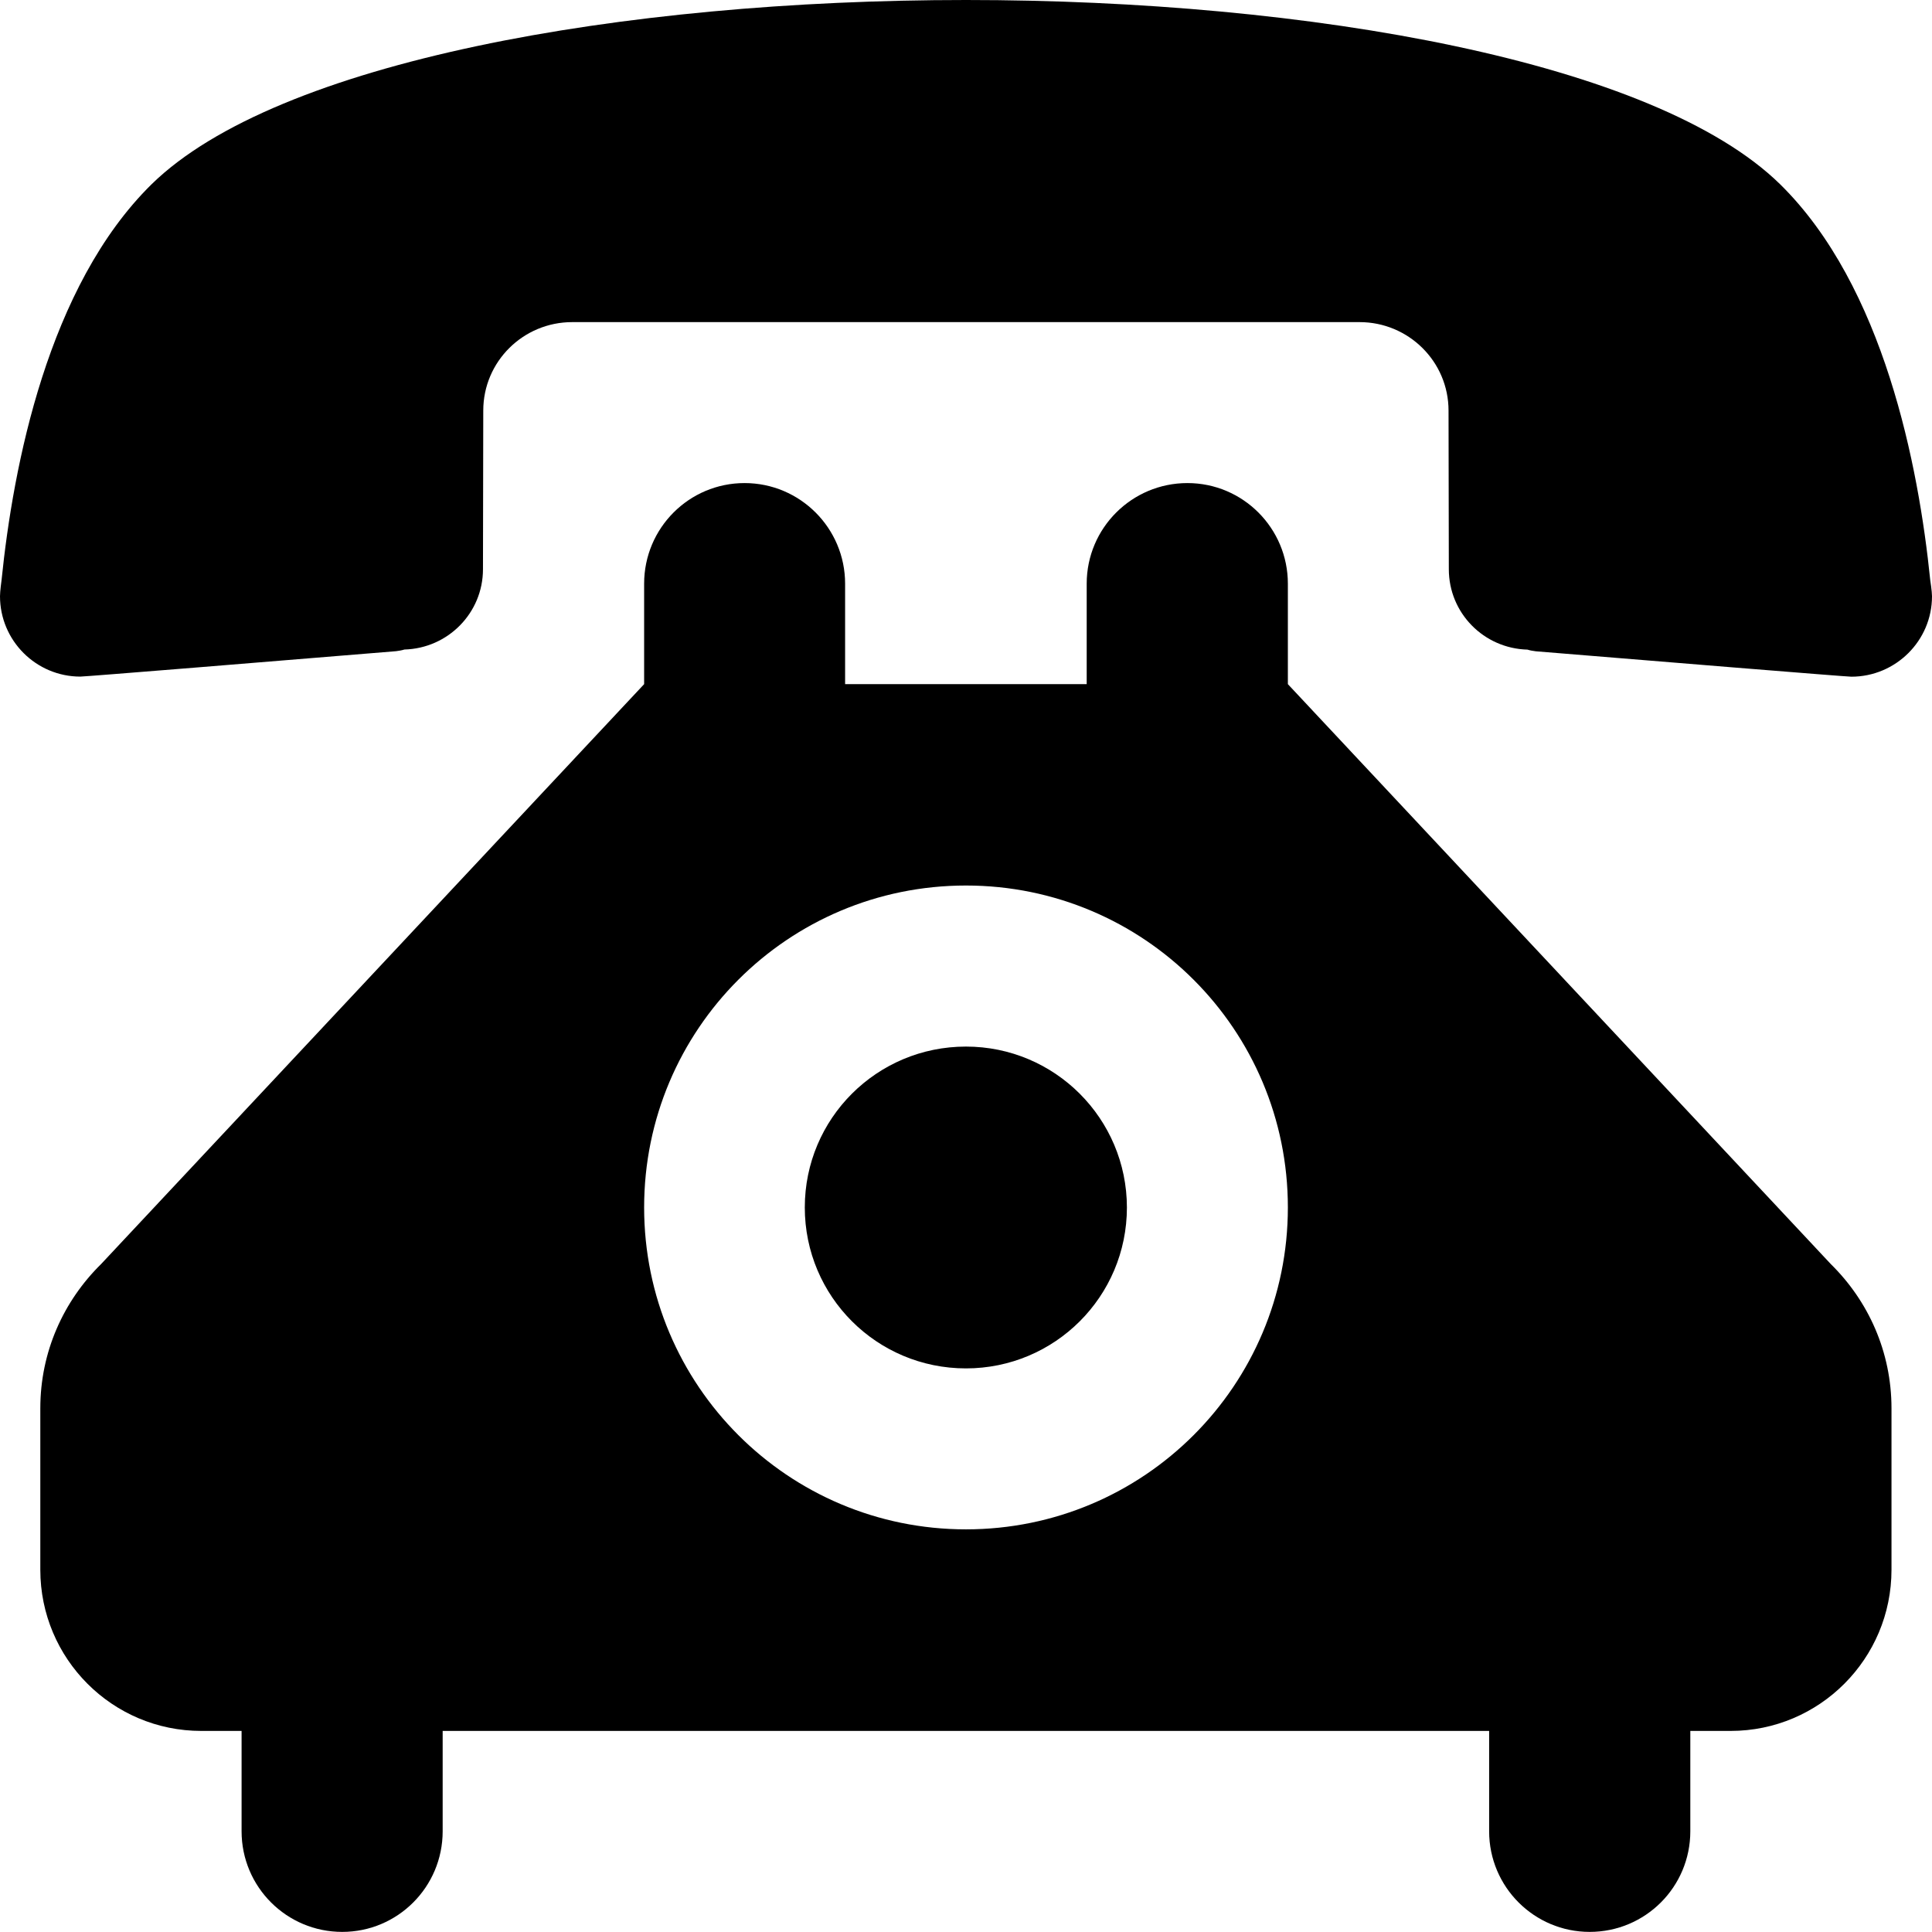
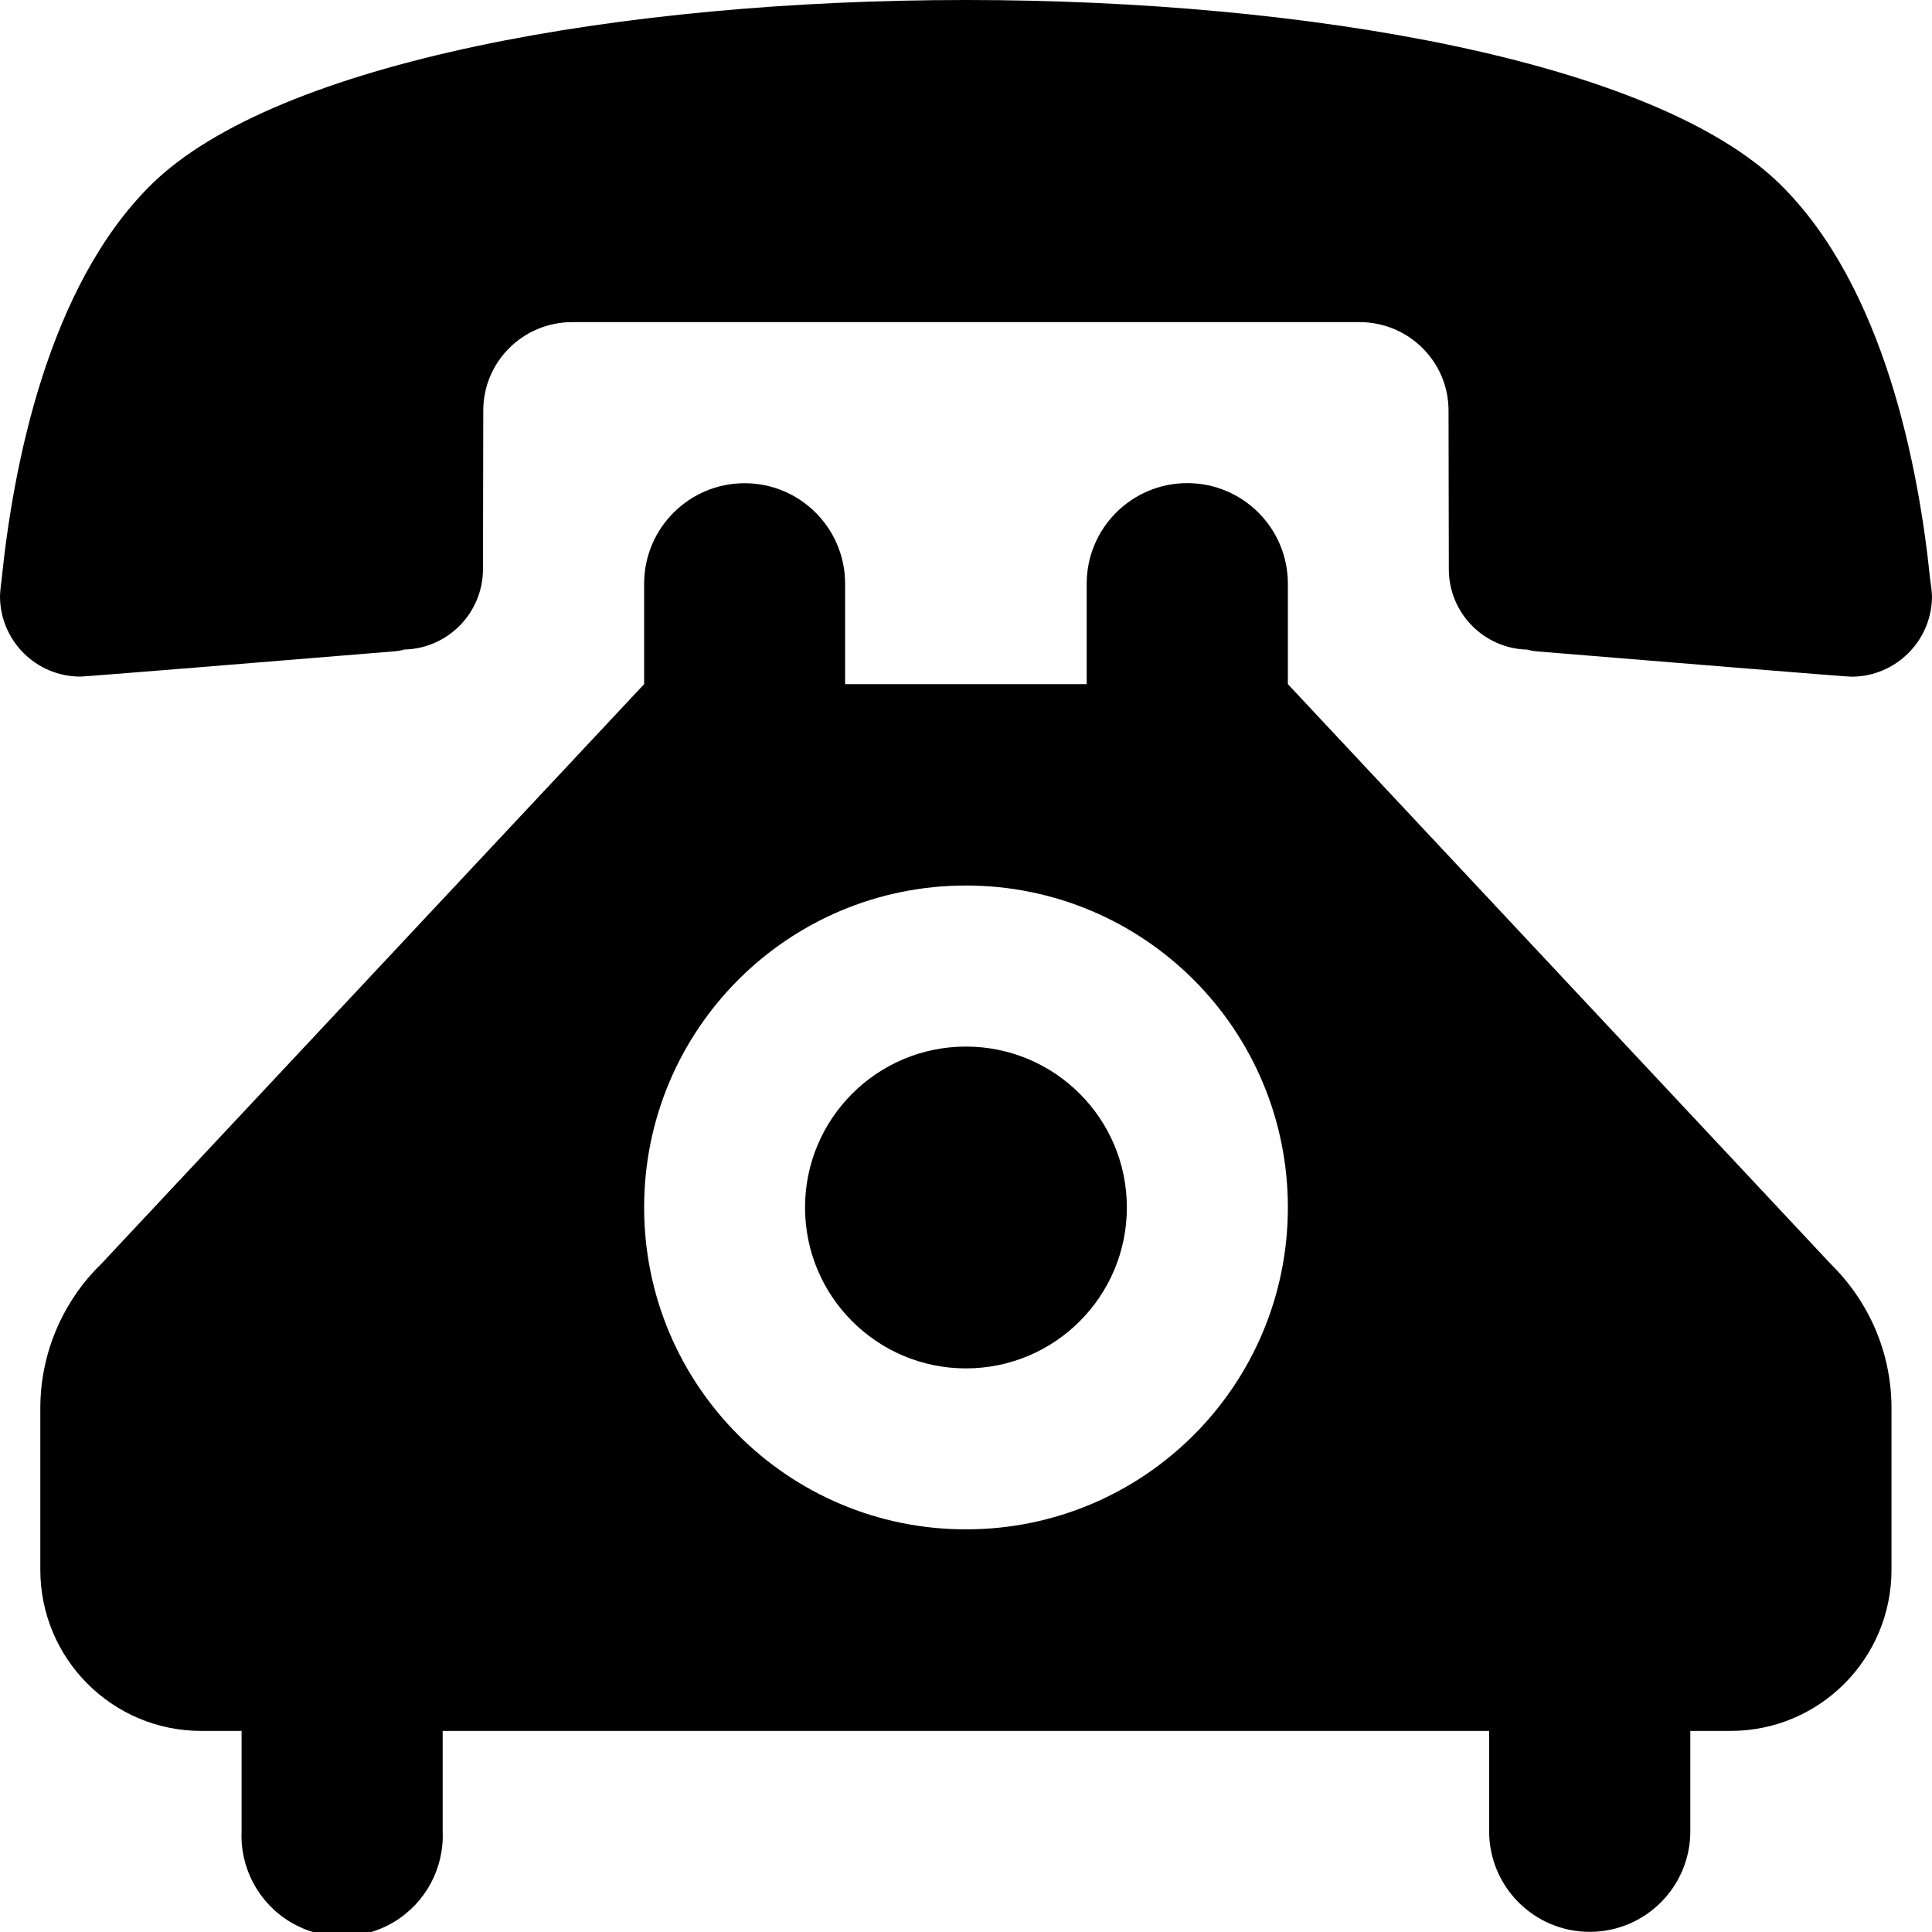
- <svg xmlns="http://www.w3.org/2000/svg" version="1.1" id="Layer_1" x="0px" y="0px" width="19.697px" height="19.696px" viewBox="0 0 19.697 19.696" enable-background="new 0 0 19.697 19.696" xml:space="preserve">
-   <path d="M9.848,0C6.34,0,2.823,0.628,1.546,1.878c-1.058,1.04-1.412,2.874-1.53,4.035c0,0-0.016,0.115-0.016,0.165 c0,0.454,0.369,0.82,0.819,0.82c0.054,0,2.028-0.161,3.218-0.259c0.029-0.004,0.058-0.008,0.086-0.017 C4.566,6.61,4.924,6.25,4.924,5.803l0.003-1.617c0-0.5,0.407-0.902,0.907-0.902h8.027c0.499,0,0.907,0.402,0.907,0.902l0.003,1.617 c0,0.447,0.356,0.808,0.802,0.82c0.027,0.009,0.056,0.013,0.085,0.017c1.19,0.098,3.164,0.259,3.217,0.259 c0.451,0,0.822-0.366,0.822-0.82c0-0.05-0.018-0.165-0.018-0.165c-0.118-1.161-0.472-2.995-1.53-4.035 C16.873,0.628,13.356,0,9.848,0z M9.848,10.67c-0.908,0-1.643,0.733-1.643,1.64c0,0.907,0.734,1.641,1.643,1.641 c0.906,0,1.641-0.733,1.641-1.641C11.488,11.404,10.754,10.67,9.848,10.67z M8.616,6.975V5.951c0-0.567-0.46-1.026-1.025-1.026 c-0.566,0-1.024,0.459-1.024,1.026v1.024l-5.537,5.913c-0.382,0.376-0.619,0.894-0.619,1.47v1.646c0,0.907,0.734,1.643,1.641,1.643 h0.411v1.023c0,0.568,0.46,1.026,1.026,1.026c0.565,0,1.024-0.458,1.024-1.026v-1.023h10.669v1.023c0,0.568,0.46,1.026,1.025,1.026 c0.567,0,1.026-0.458,1.026-1.026v-1.023h0.411c0.905,0,1.64-0.735,1.64-1.643v-1.646c0-0.576-0.236-1.094-0.618-1.47L13.13,6.975 V5.951c0-0.567-0.459-1.026-1.024-1.026c-0.567,0-1.027,0.459-1.027,1.026v1.024H8.616z M9.848,9.028 c1.814,0,3.282,1.468,3.282,3.282s-1.468,3.282-3.282,3.282c-1.813,0-3.281-1.468-3.281-3.282S8.034,9.028,9.848,9.028z" />
+ <svg xmlns="http://www.w3.org/2000/svg" width="19.697" height="19.696" viewBox="0 0 19.697 19.696">
+   <path d="M9.848 0C6.34 0 2.823.628 1.546 1.878.488 2.918.134 4.752.016 5.913c0 0-.016.115-.016.165 0 .454.369.82.819.82.054 0 2.028-.161 3.218-.259a.503.503 0 0 0 .086-.017.821.821 0 0 0 .801-.819l.003-1.617c0-.5.407-.902.907-.902h8.027c.499 0 .907.402.907.902l.003 1.617a.82.82 0 0 0 .802.82.474.474 0 0 0 .085.017c1.19.098 3.164.259 3.217.259a.822.822 0 0 0 .822-.82c0-.05-.018-.165-.018-.165-.118-1.161-.472-2.995-1.53-4.035C16.873.628 13.356 0 9.848 0zm0 10.67a1.64 1.64 0 1 0 0 3.281 1.64 1.64 0 1 0 0-3.281zM8.616 6.975V5.951a1.024 1.024 0 1 0-2.049 0v1.024L1.03 12.888a2.054 2.054 0 0 0-.619 1.47v1.646c0 .907.734 1.643 1.641 1.643h.411v1.023a1.026 1.026 0 1 0 2.05 0v-1.023h10.669v1.023a1.025 1.025 0 1 0 2.051 0v-1.023h.411c.905 0 1.64-.735 1.64-1.643v-1.646c0-.576-.236-1.094-.618-1.47L13.13 6.975V5.951a1.025 1.025 0 1 0-2.051 0v1.024H8.616zm1.232 2.053c1.814 0 3.282 1.468 3.282 3.282s-1.468 3.282-3.282 3.282c-1.813 0-3.281-1.468-3.281-3.282s1.467-3.282 3.281-3.282z" />
</svg>
